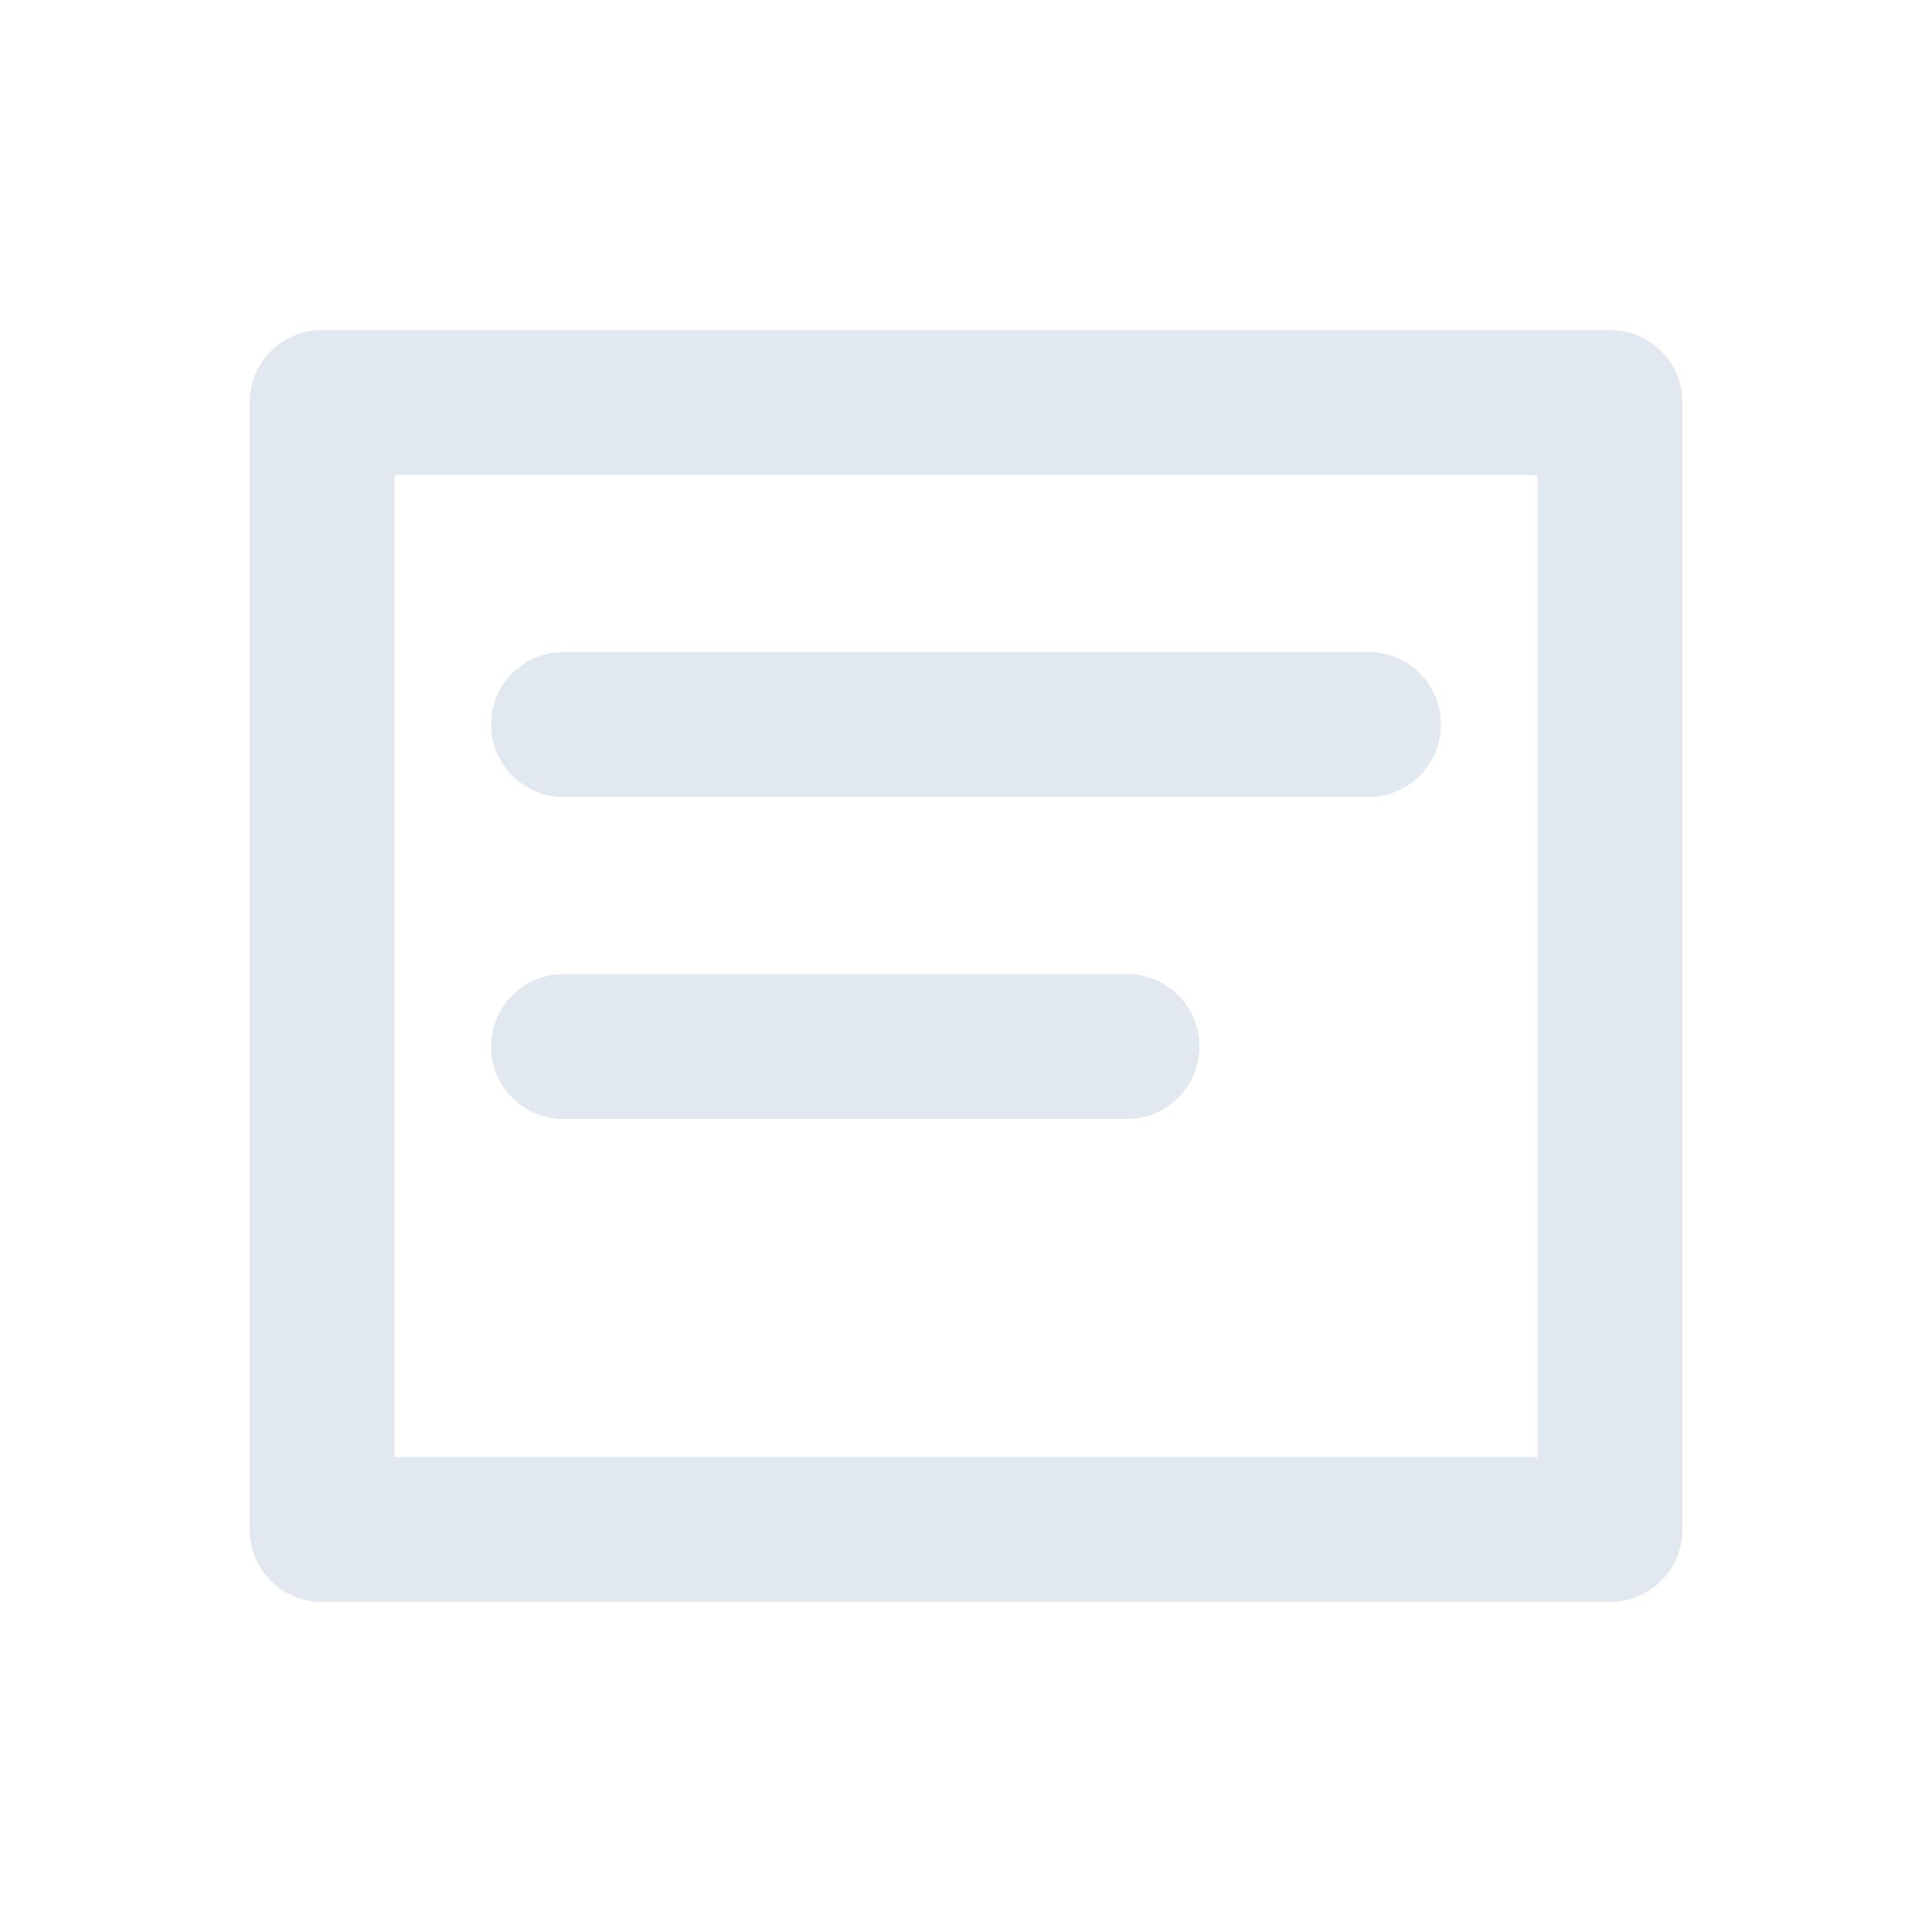
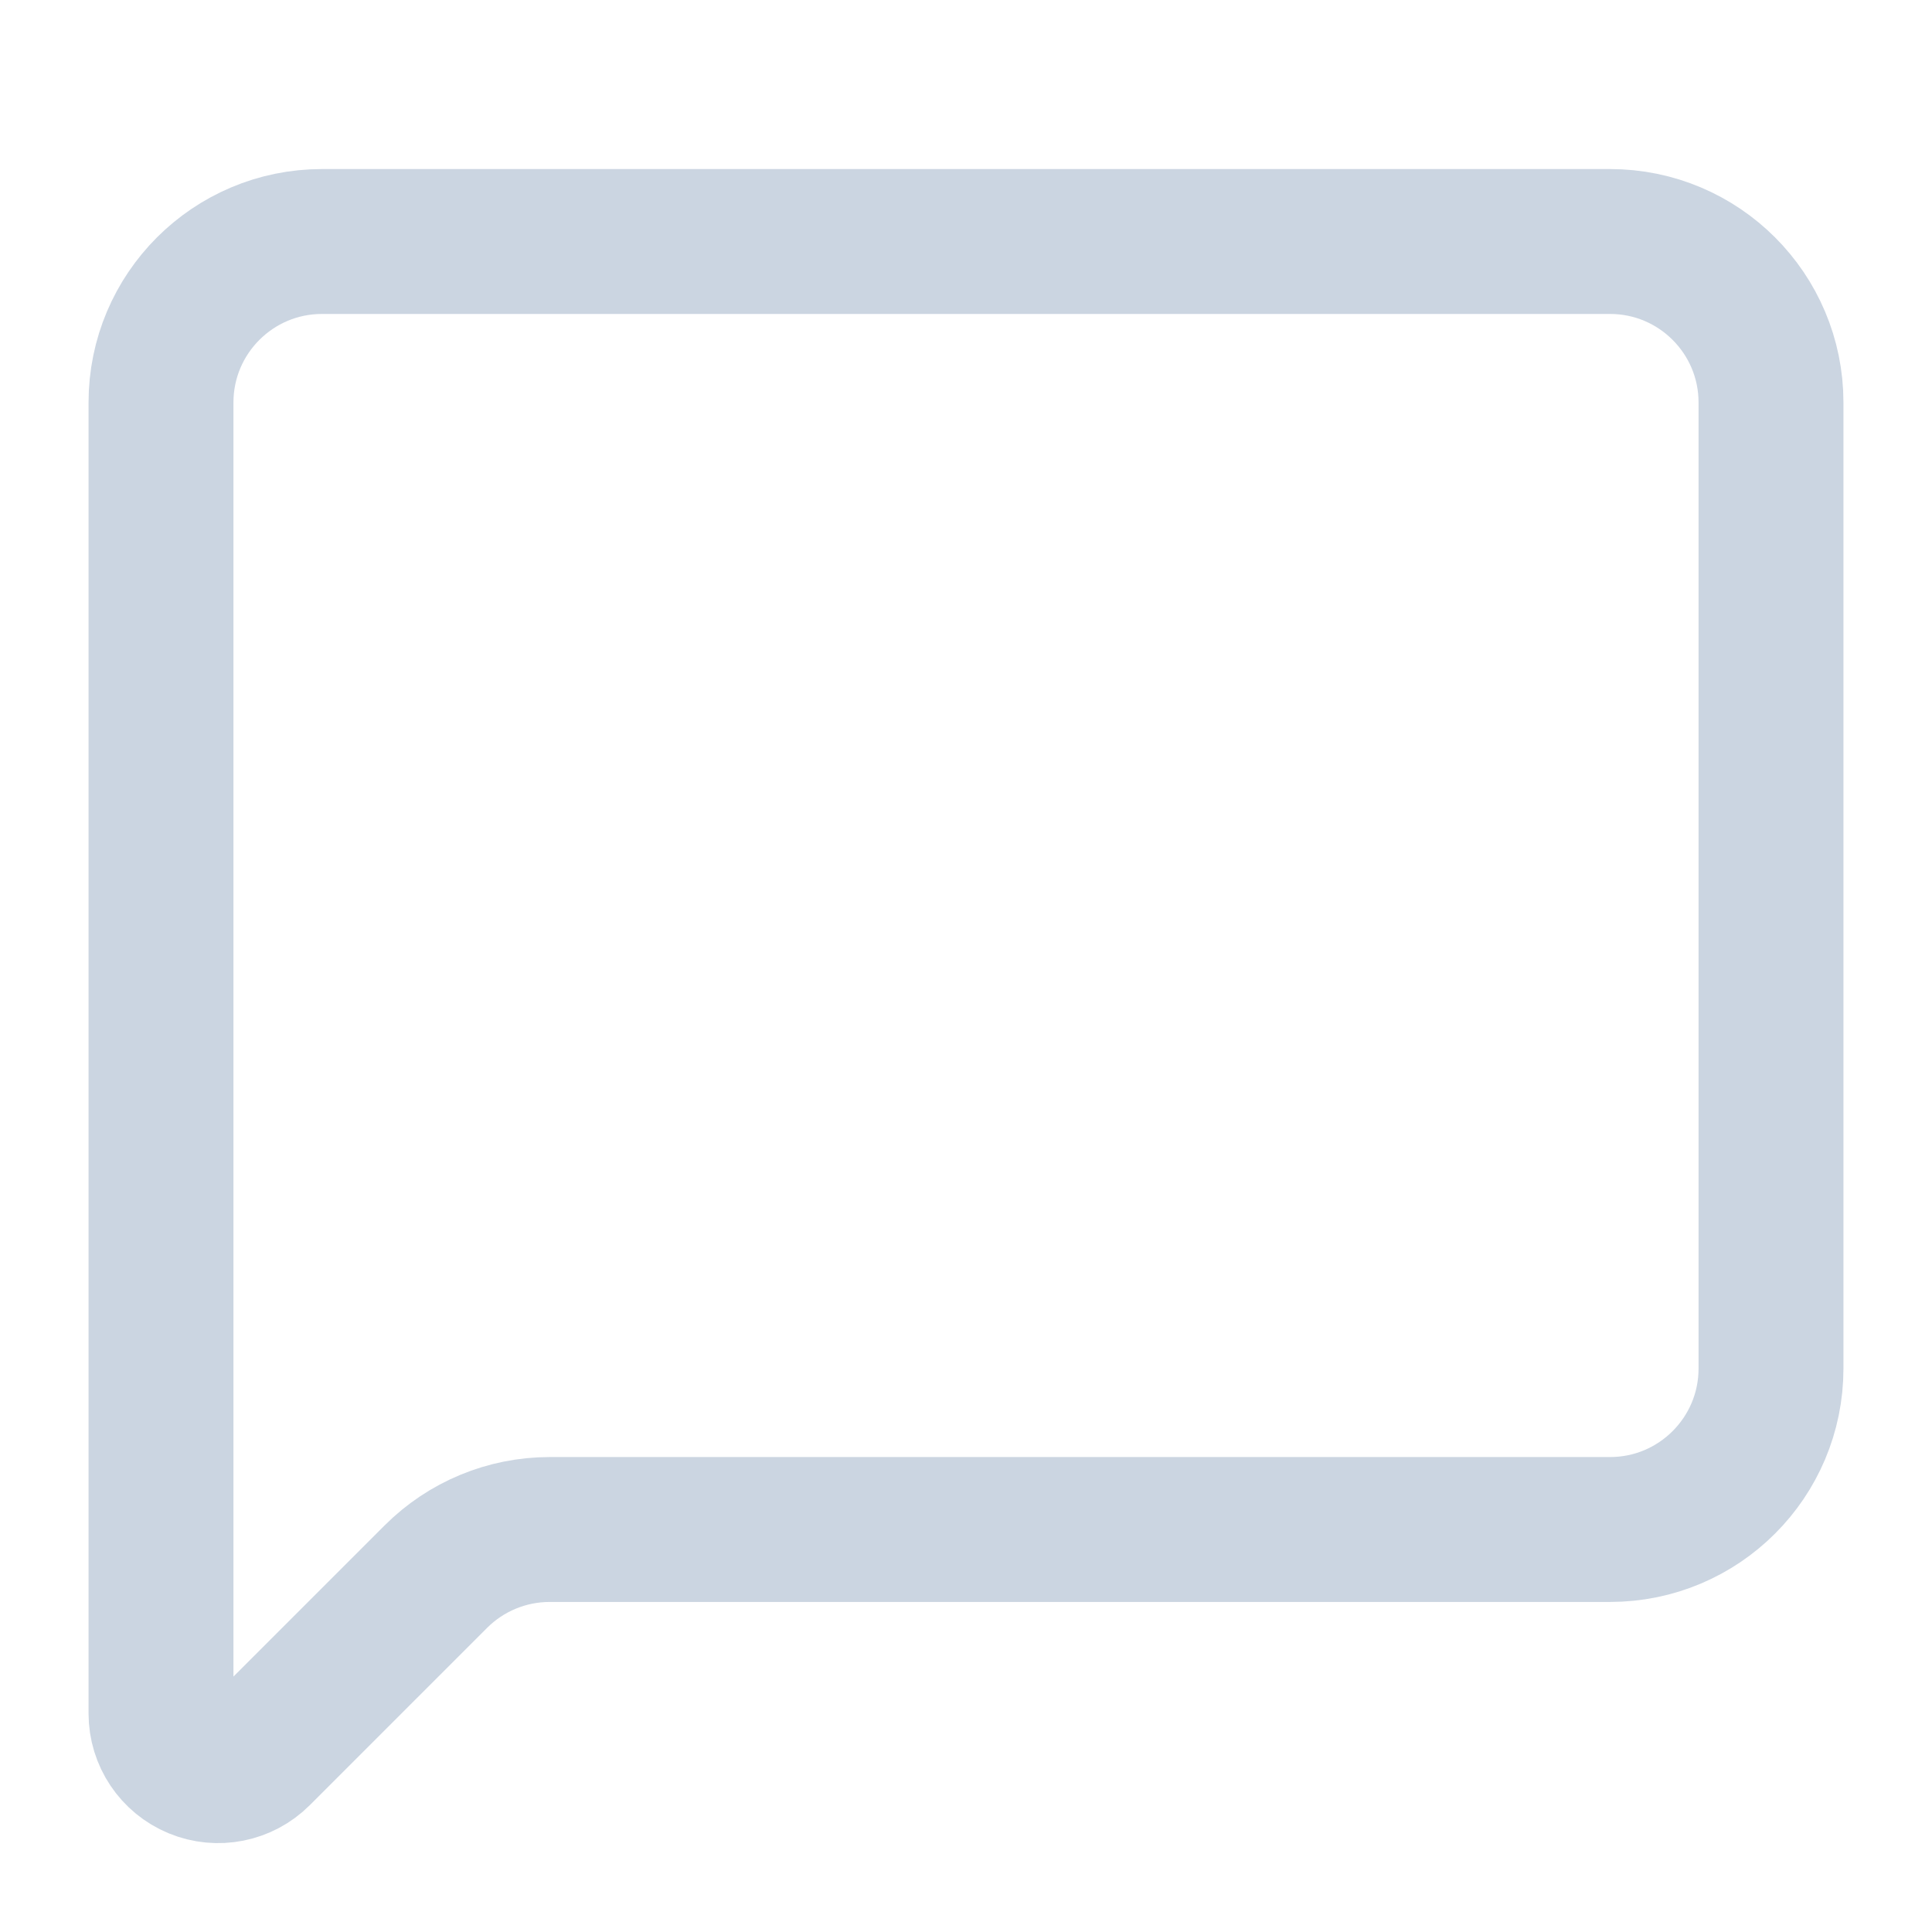
- <svg xmlns="http://www.w3.org/2000/svg" viewBox="0 0 24 24" fill="none" stroke="#e2e8f0" stroke-width="1.8" stroke-linecap="round" stroke-linejoin="round">
-   <path d="M4 5h16v14H4z" />
-   <path d="M7 9h10M7 13h7" />
+ <svg xmlns="http://www.w3.org/2000/svg" viewBox="0 0 24 24" fill="none" stroke="#cbd5e1" stroke-width="1.8" stroke-linecap="round" stroke-linejoin="round">
+   <path d="M22 17a2 2 0 0 1-2 2H6.828a2 2 0 0 0-1.414.586l-2.202 2.202A.71.71 0 0 1 2 21.286V5a2 2 0 0 1 2-2h16a2 2 0 0 1 2 2z" />
</svg>
